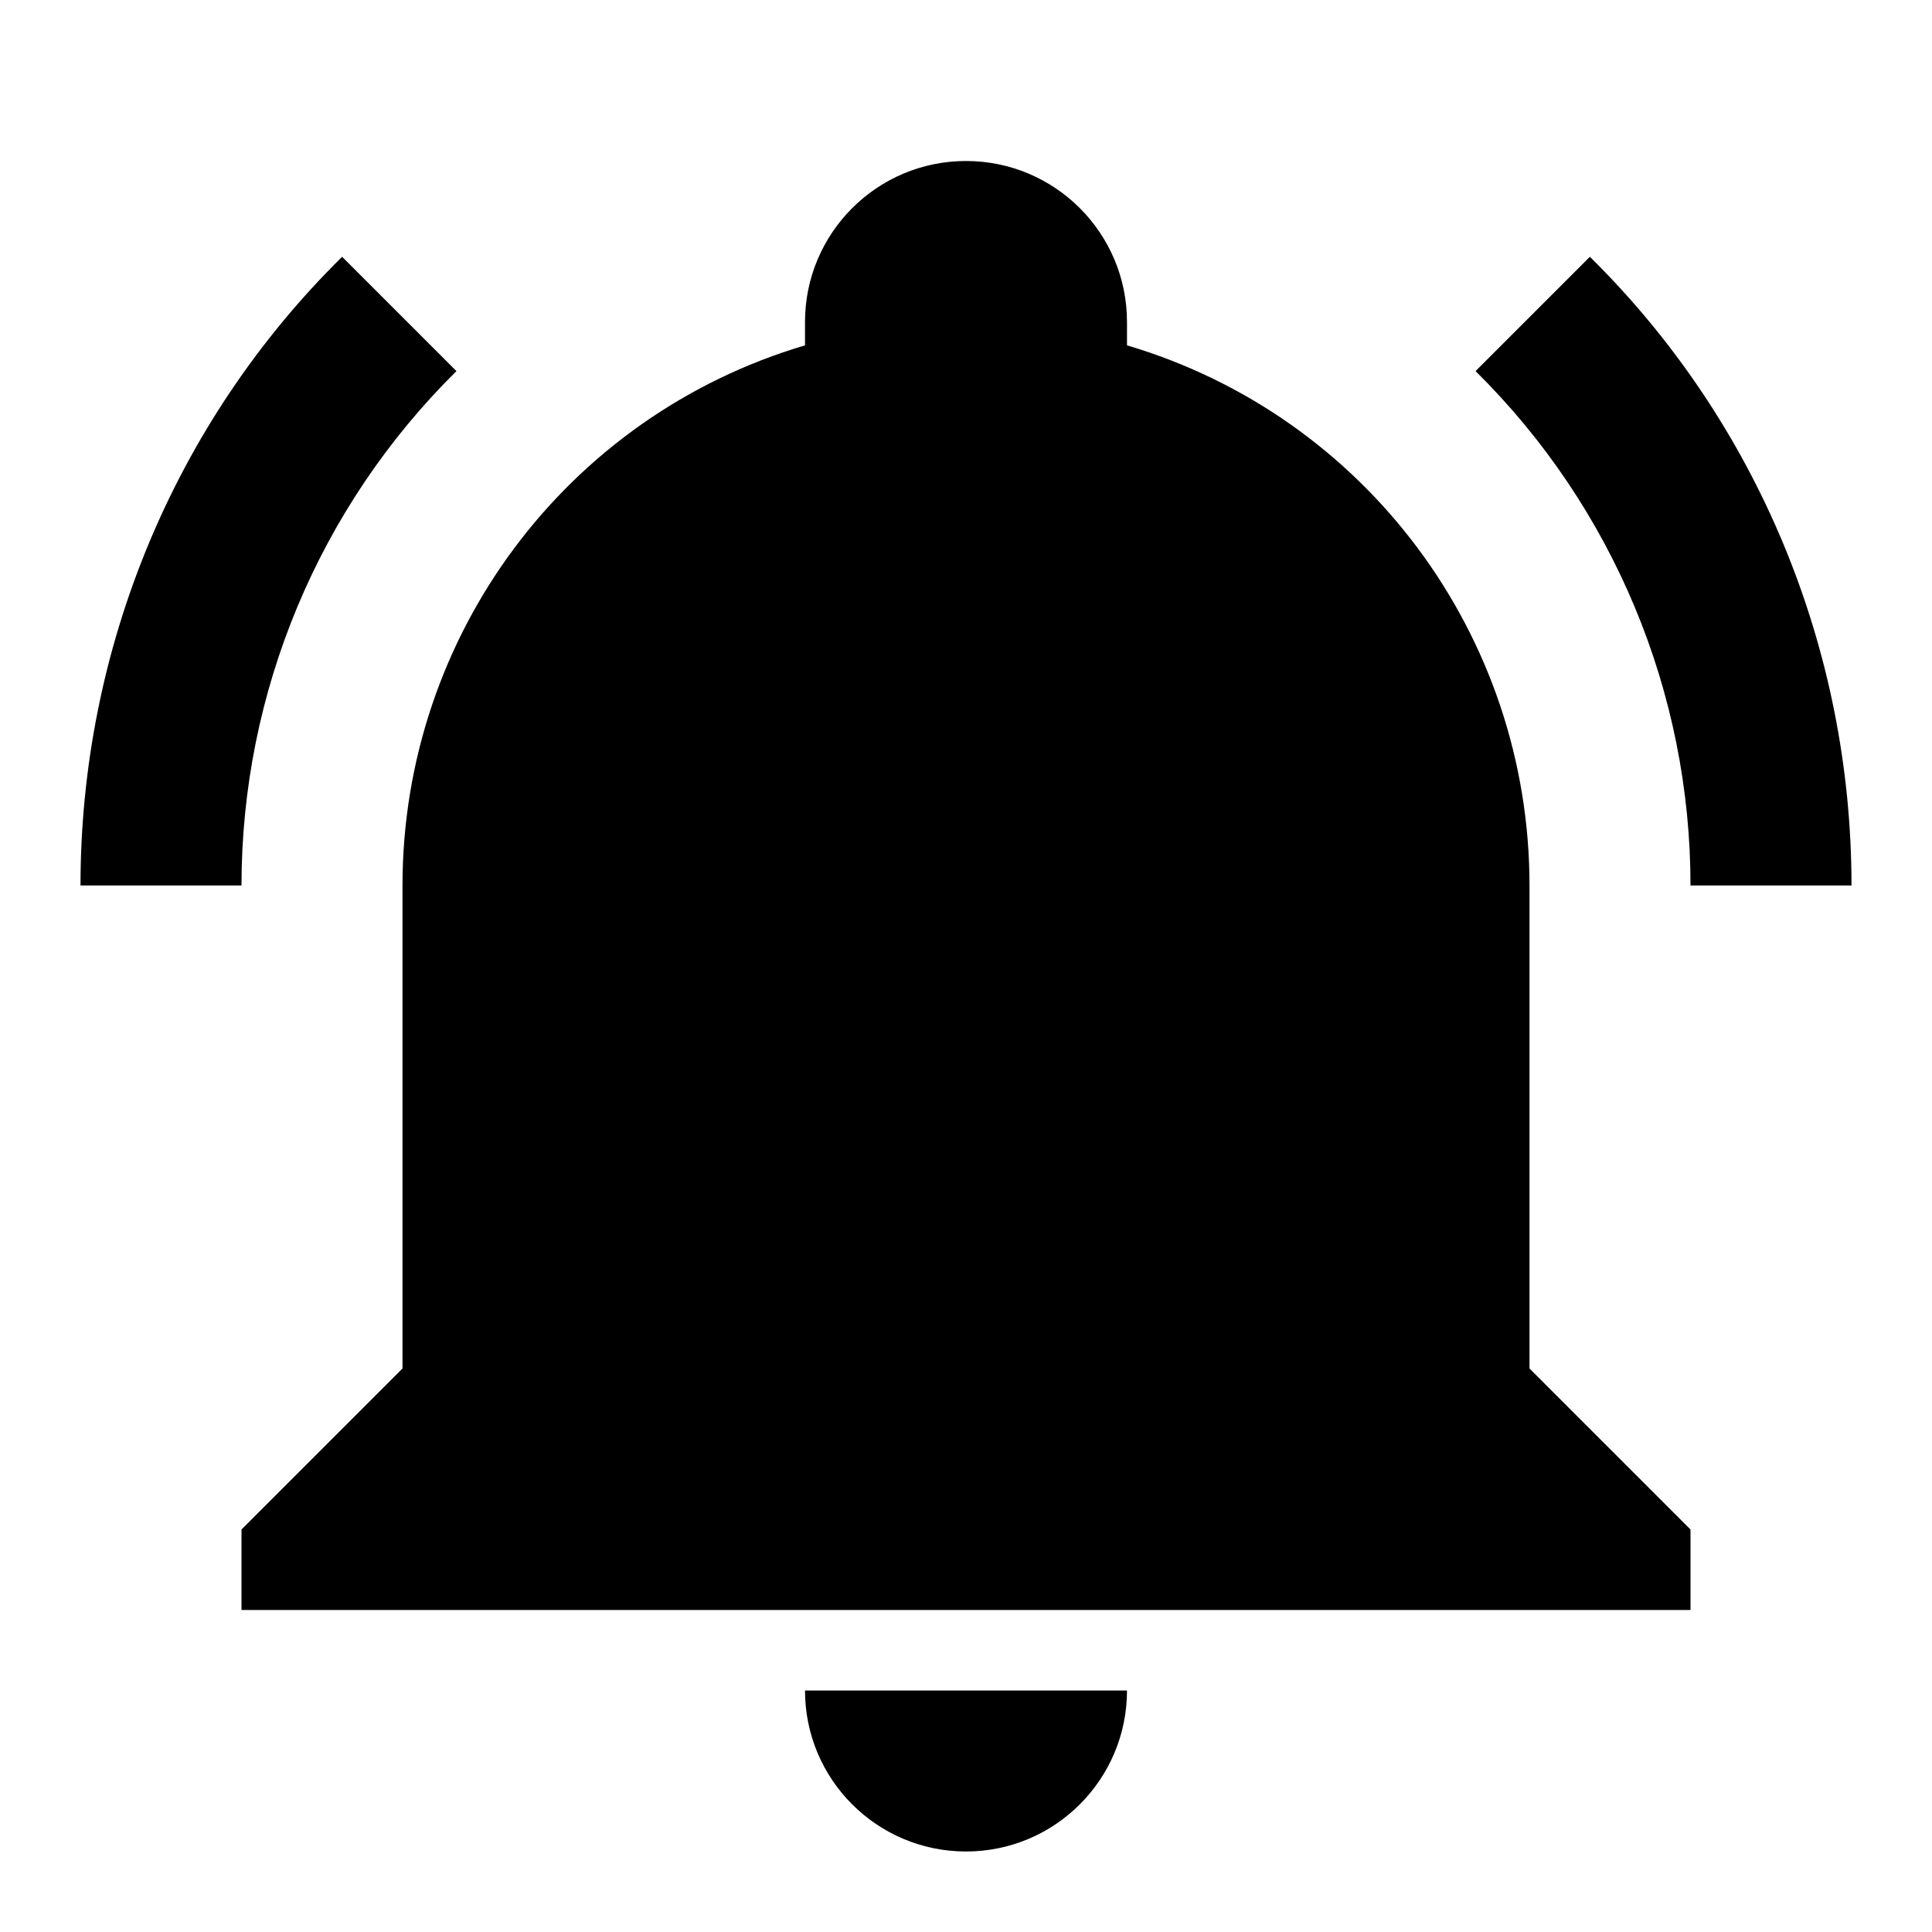
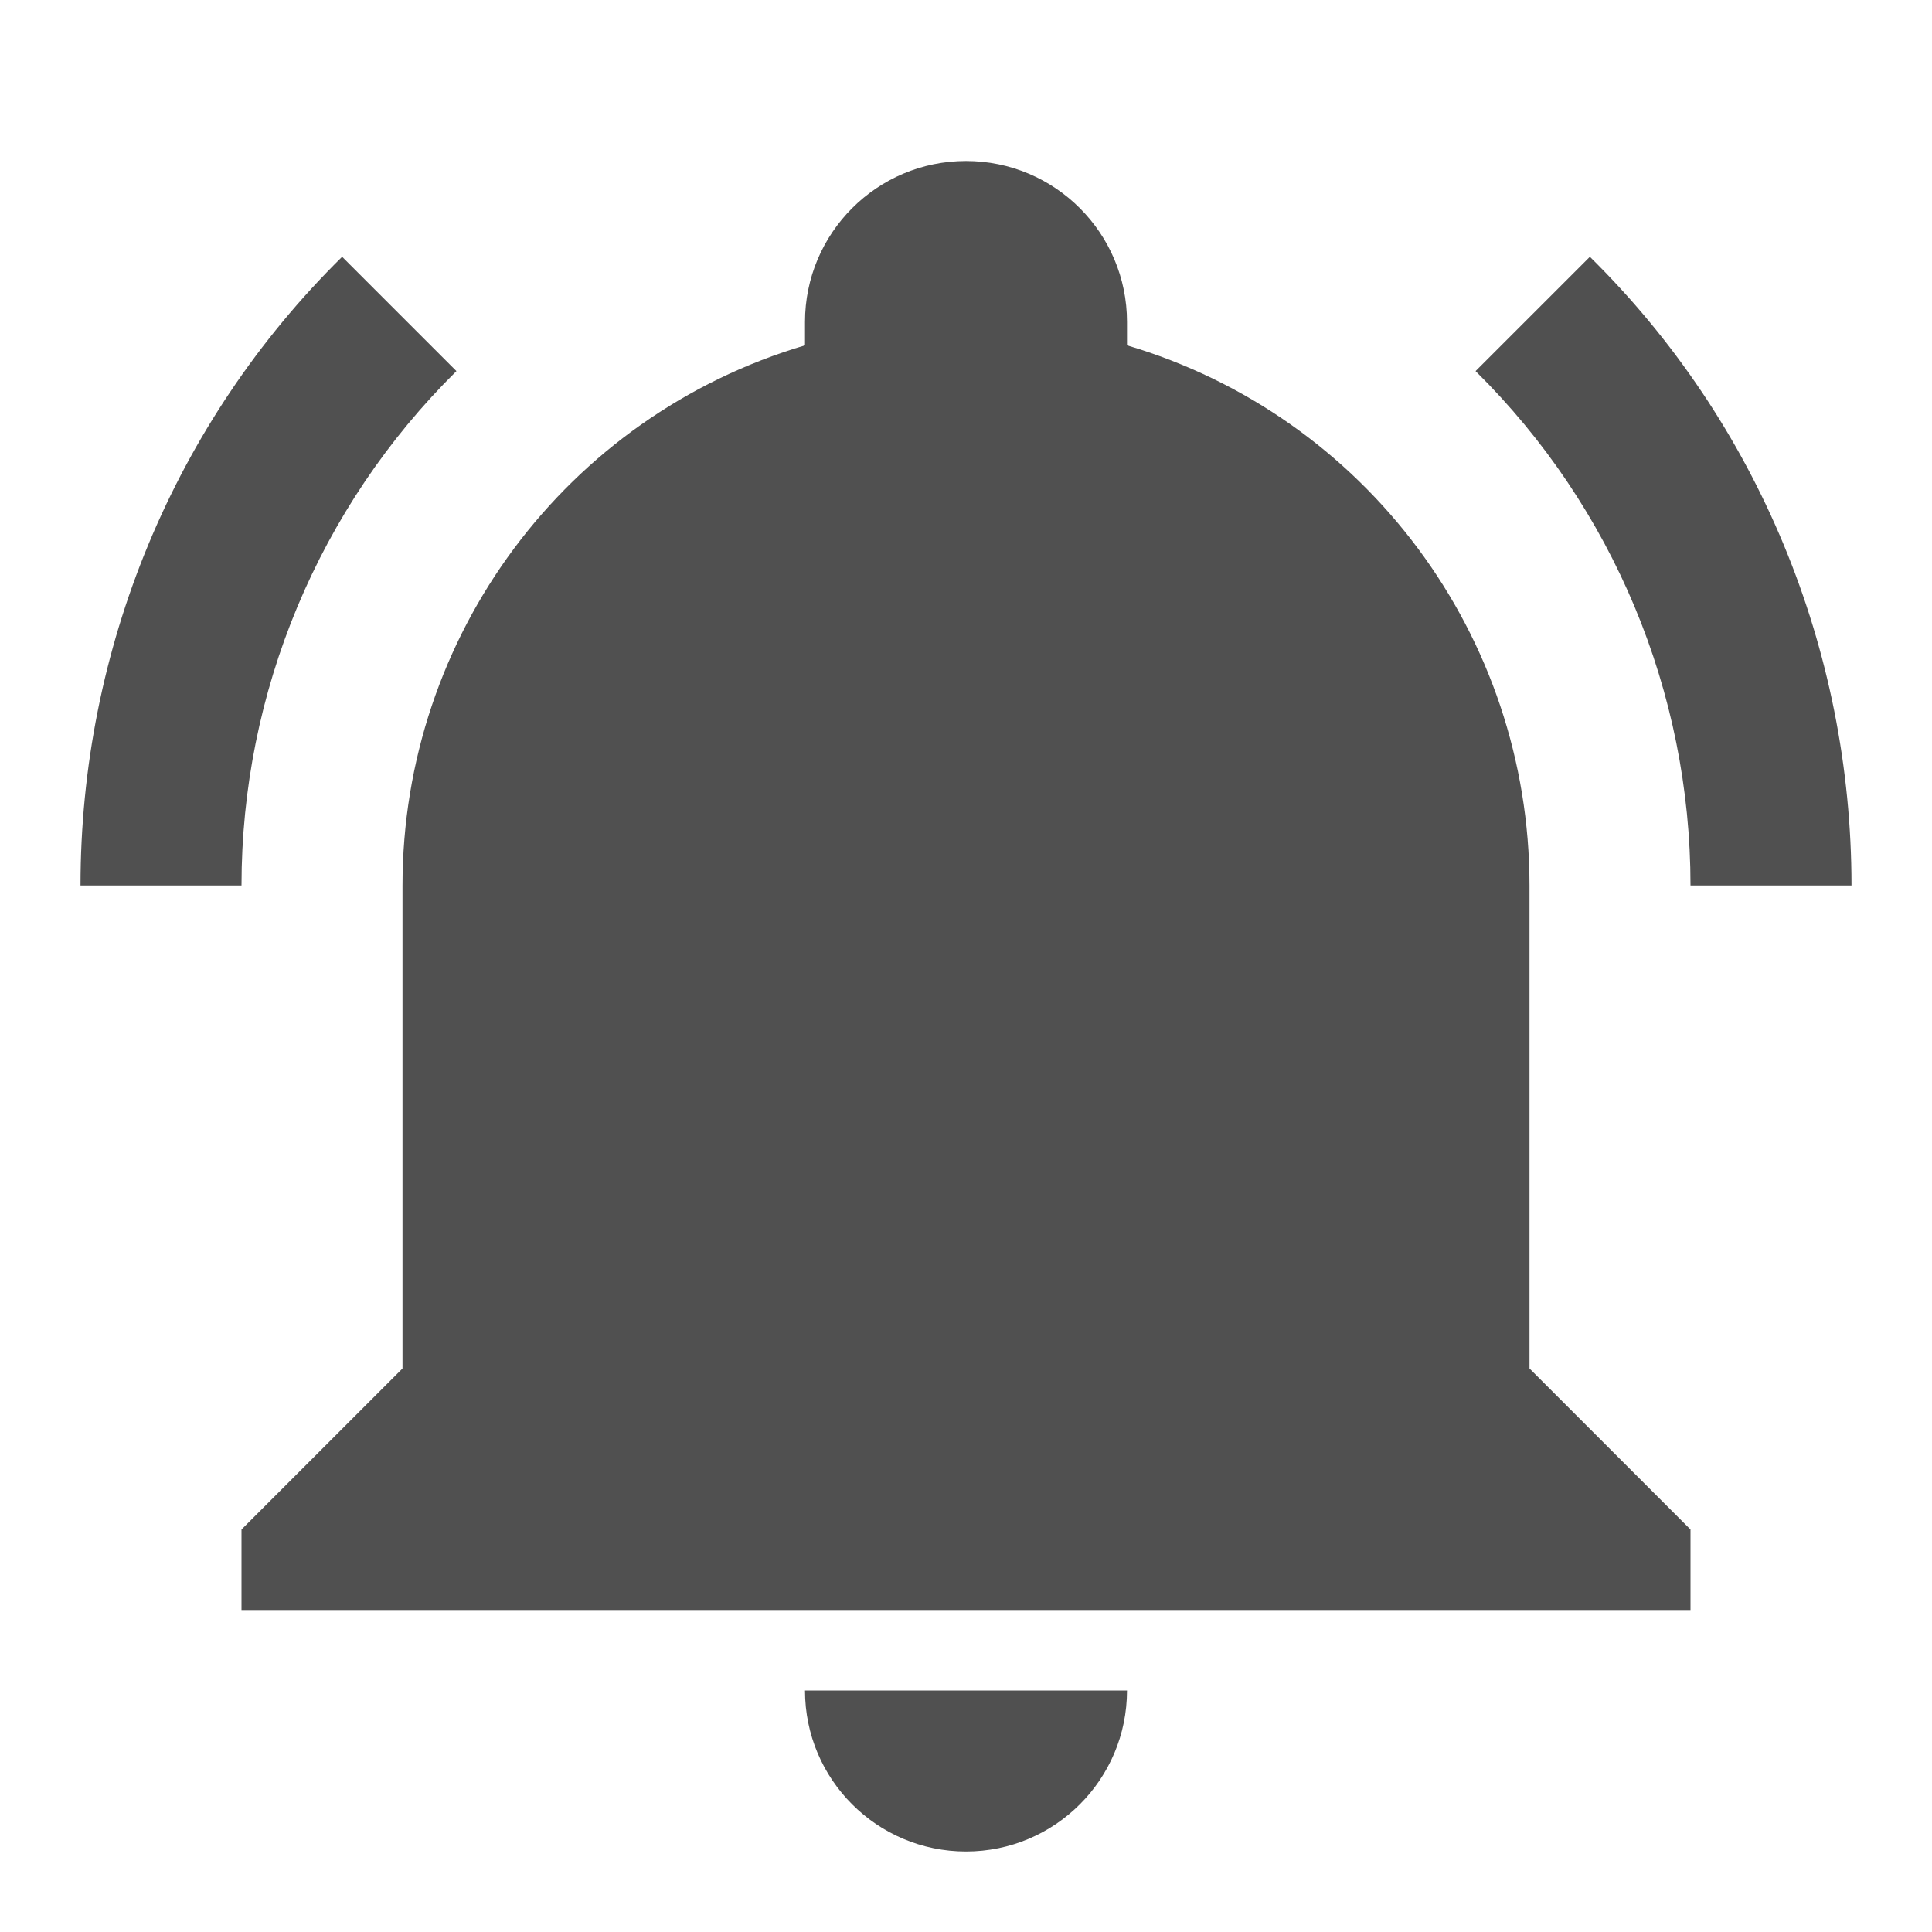
- <svg xmlns="http://www.w3.org/2000/svg" viewBox="0 0 24 24">
+ <svg xmlns="http://www.w3.org/2000/svg" viewBox="0 0 24 24" fill="rgb(80, 80, 80)">
  <path d="M21,19V20H3V19L5,17V11C5,7.9 7.03,5.17 10,4.29C10,4.19 10,4.1 10,4A2,2 0 0,1 12,2A2,2 0 0,1 14,4C14,4.1 14,4.19 14,4.29C16.97,5.17 19,7.9 19,11V17L21,19M14,21A2,2 0 0,1 12,23A2,2 0 0,1 10,21M19.75,3.19L18.33,4.61C20.04,6.3 21,8.6 21,11H23C23,8.07 21.84,5.25 19.75,3.19M1,11H3C3,8.6 3.96,6.3 5.67,4.61L4.25,3.19C2.16,5.25 1,8.07 1,11Z" />
</svg>
